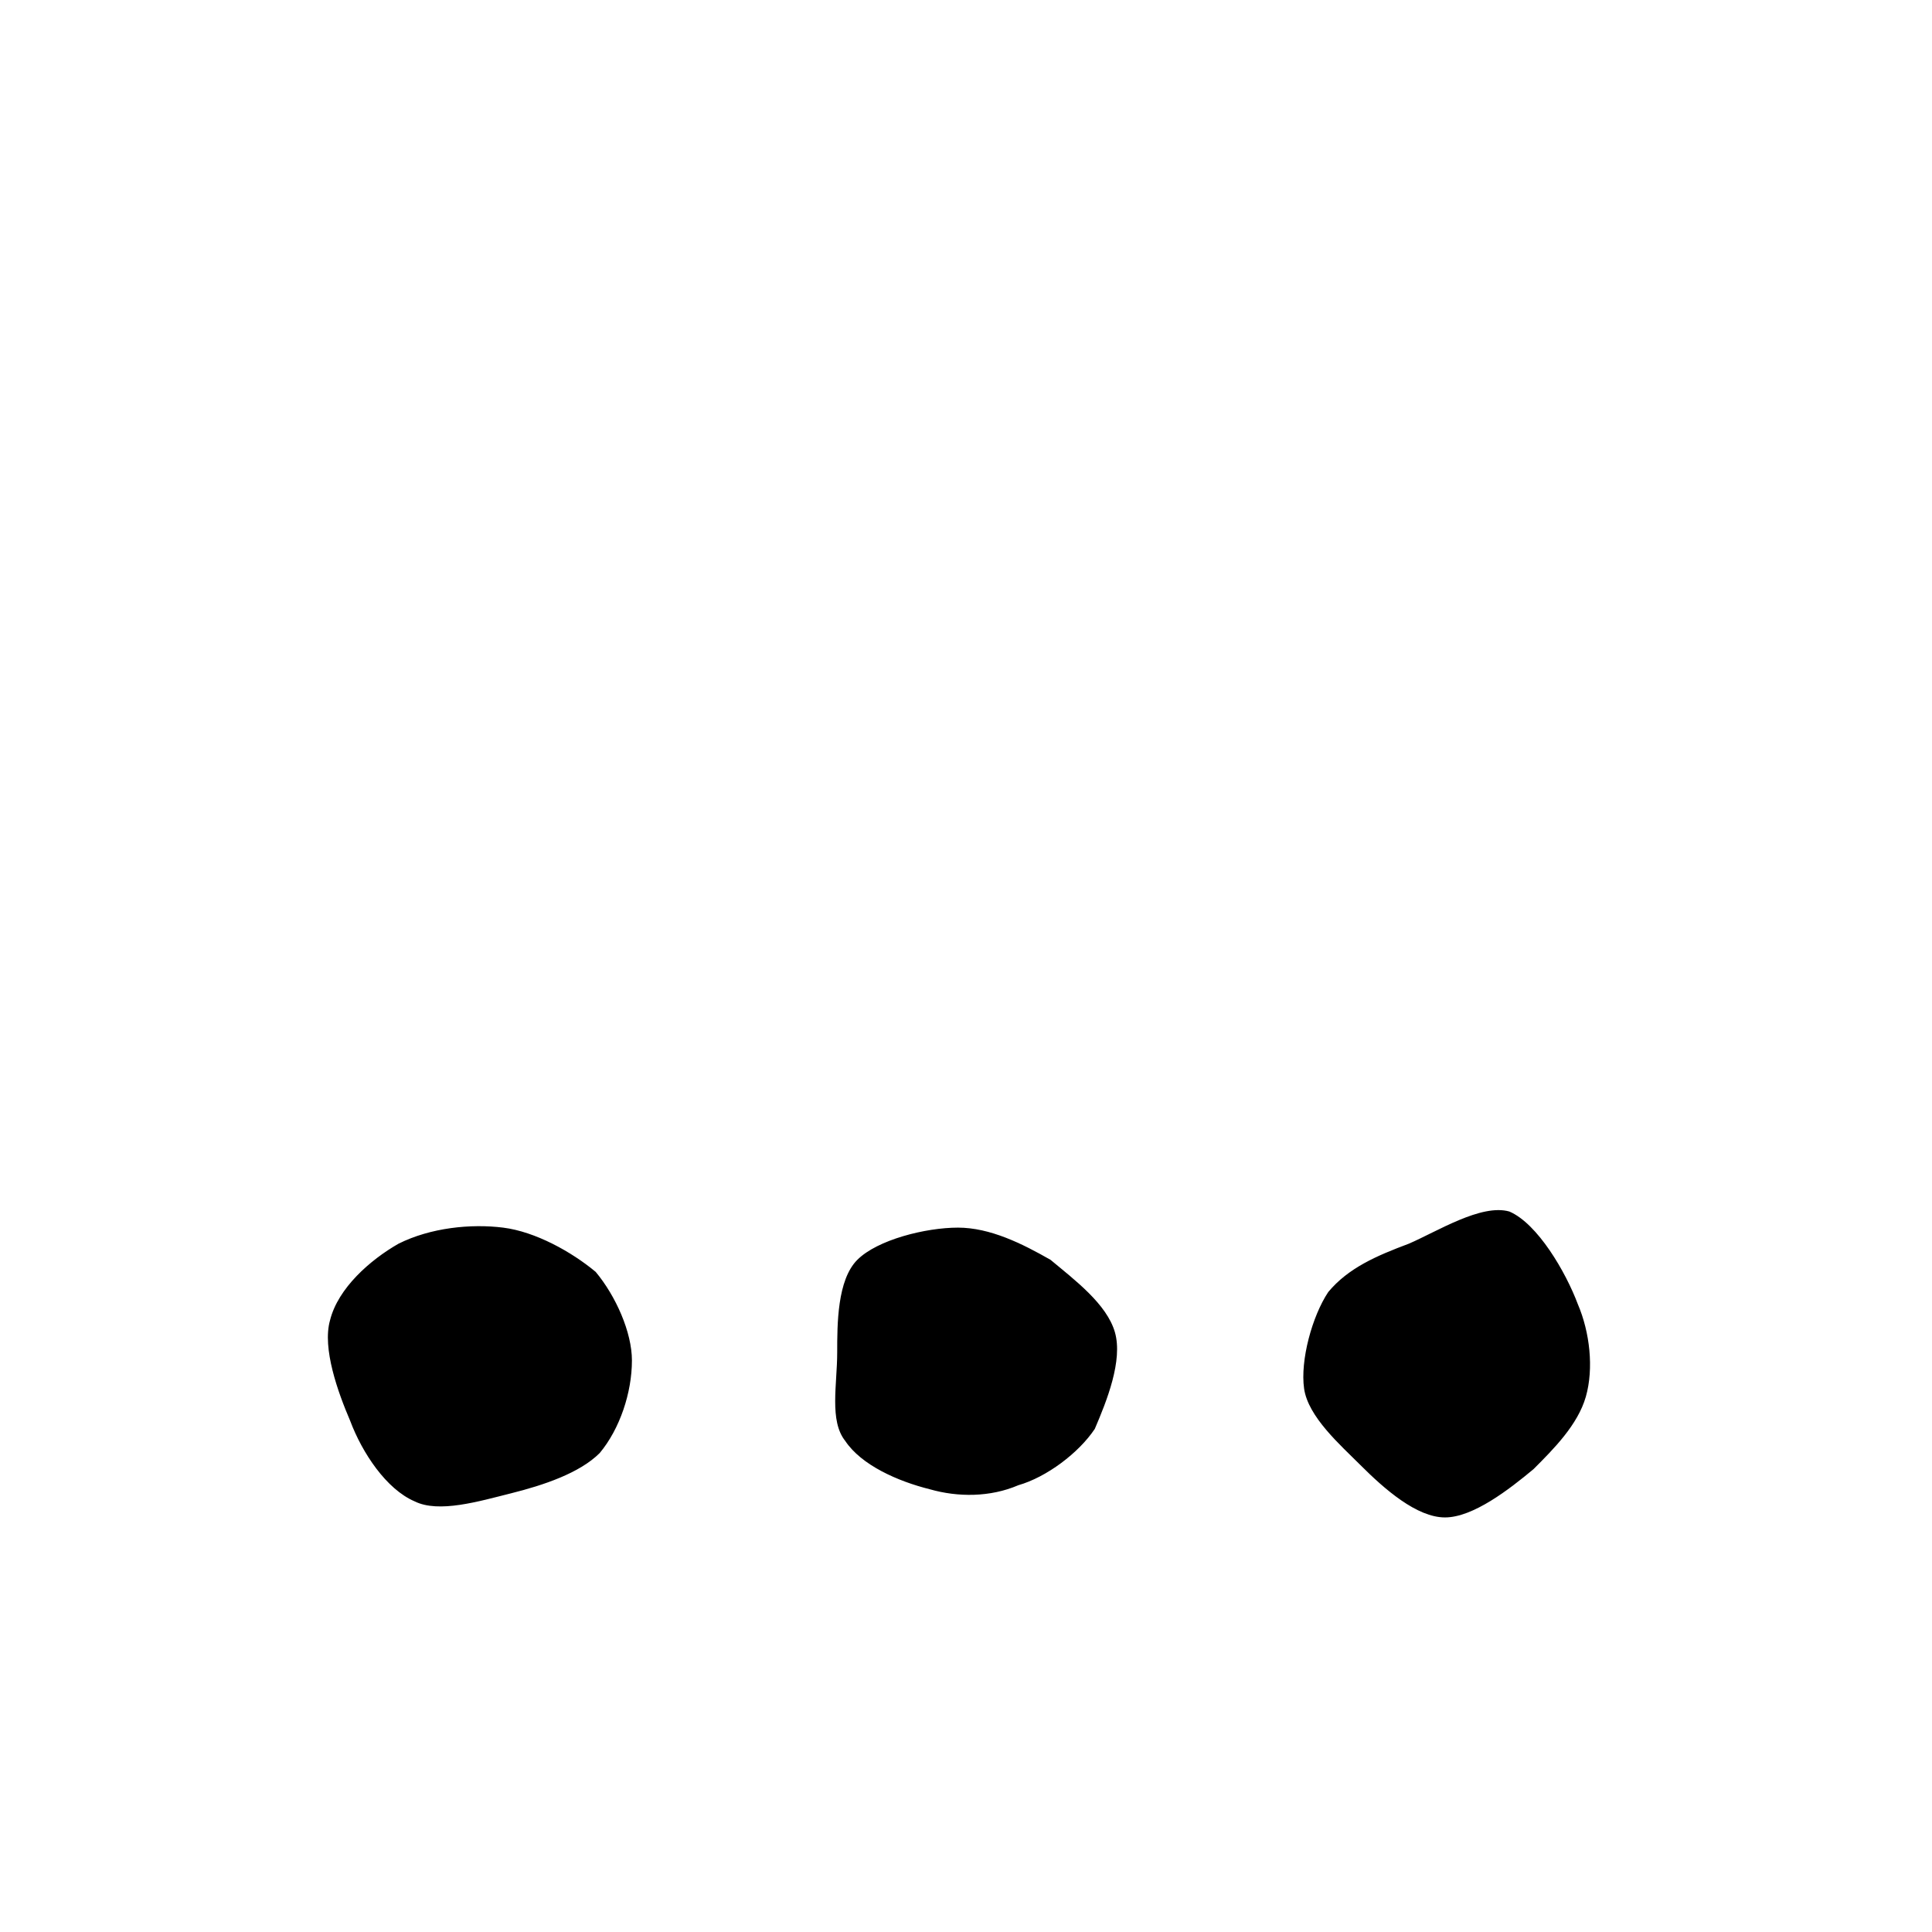
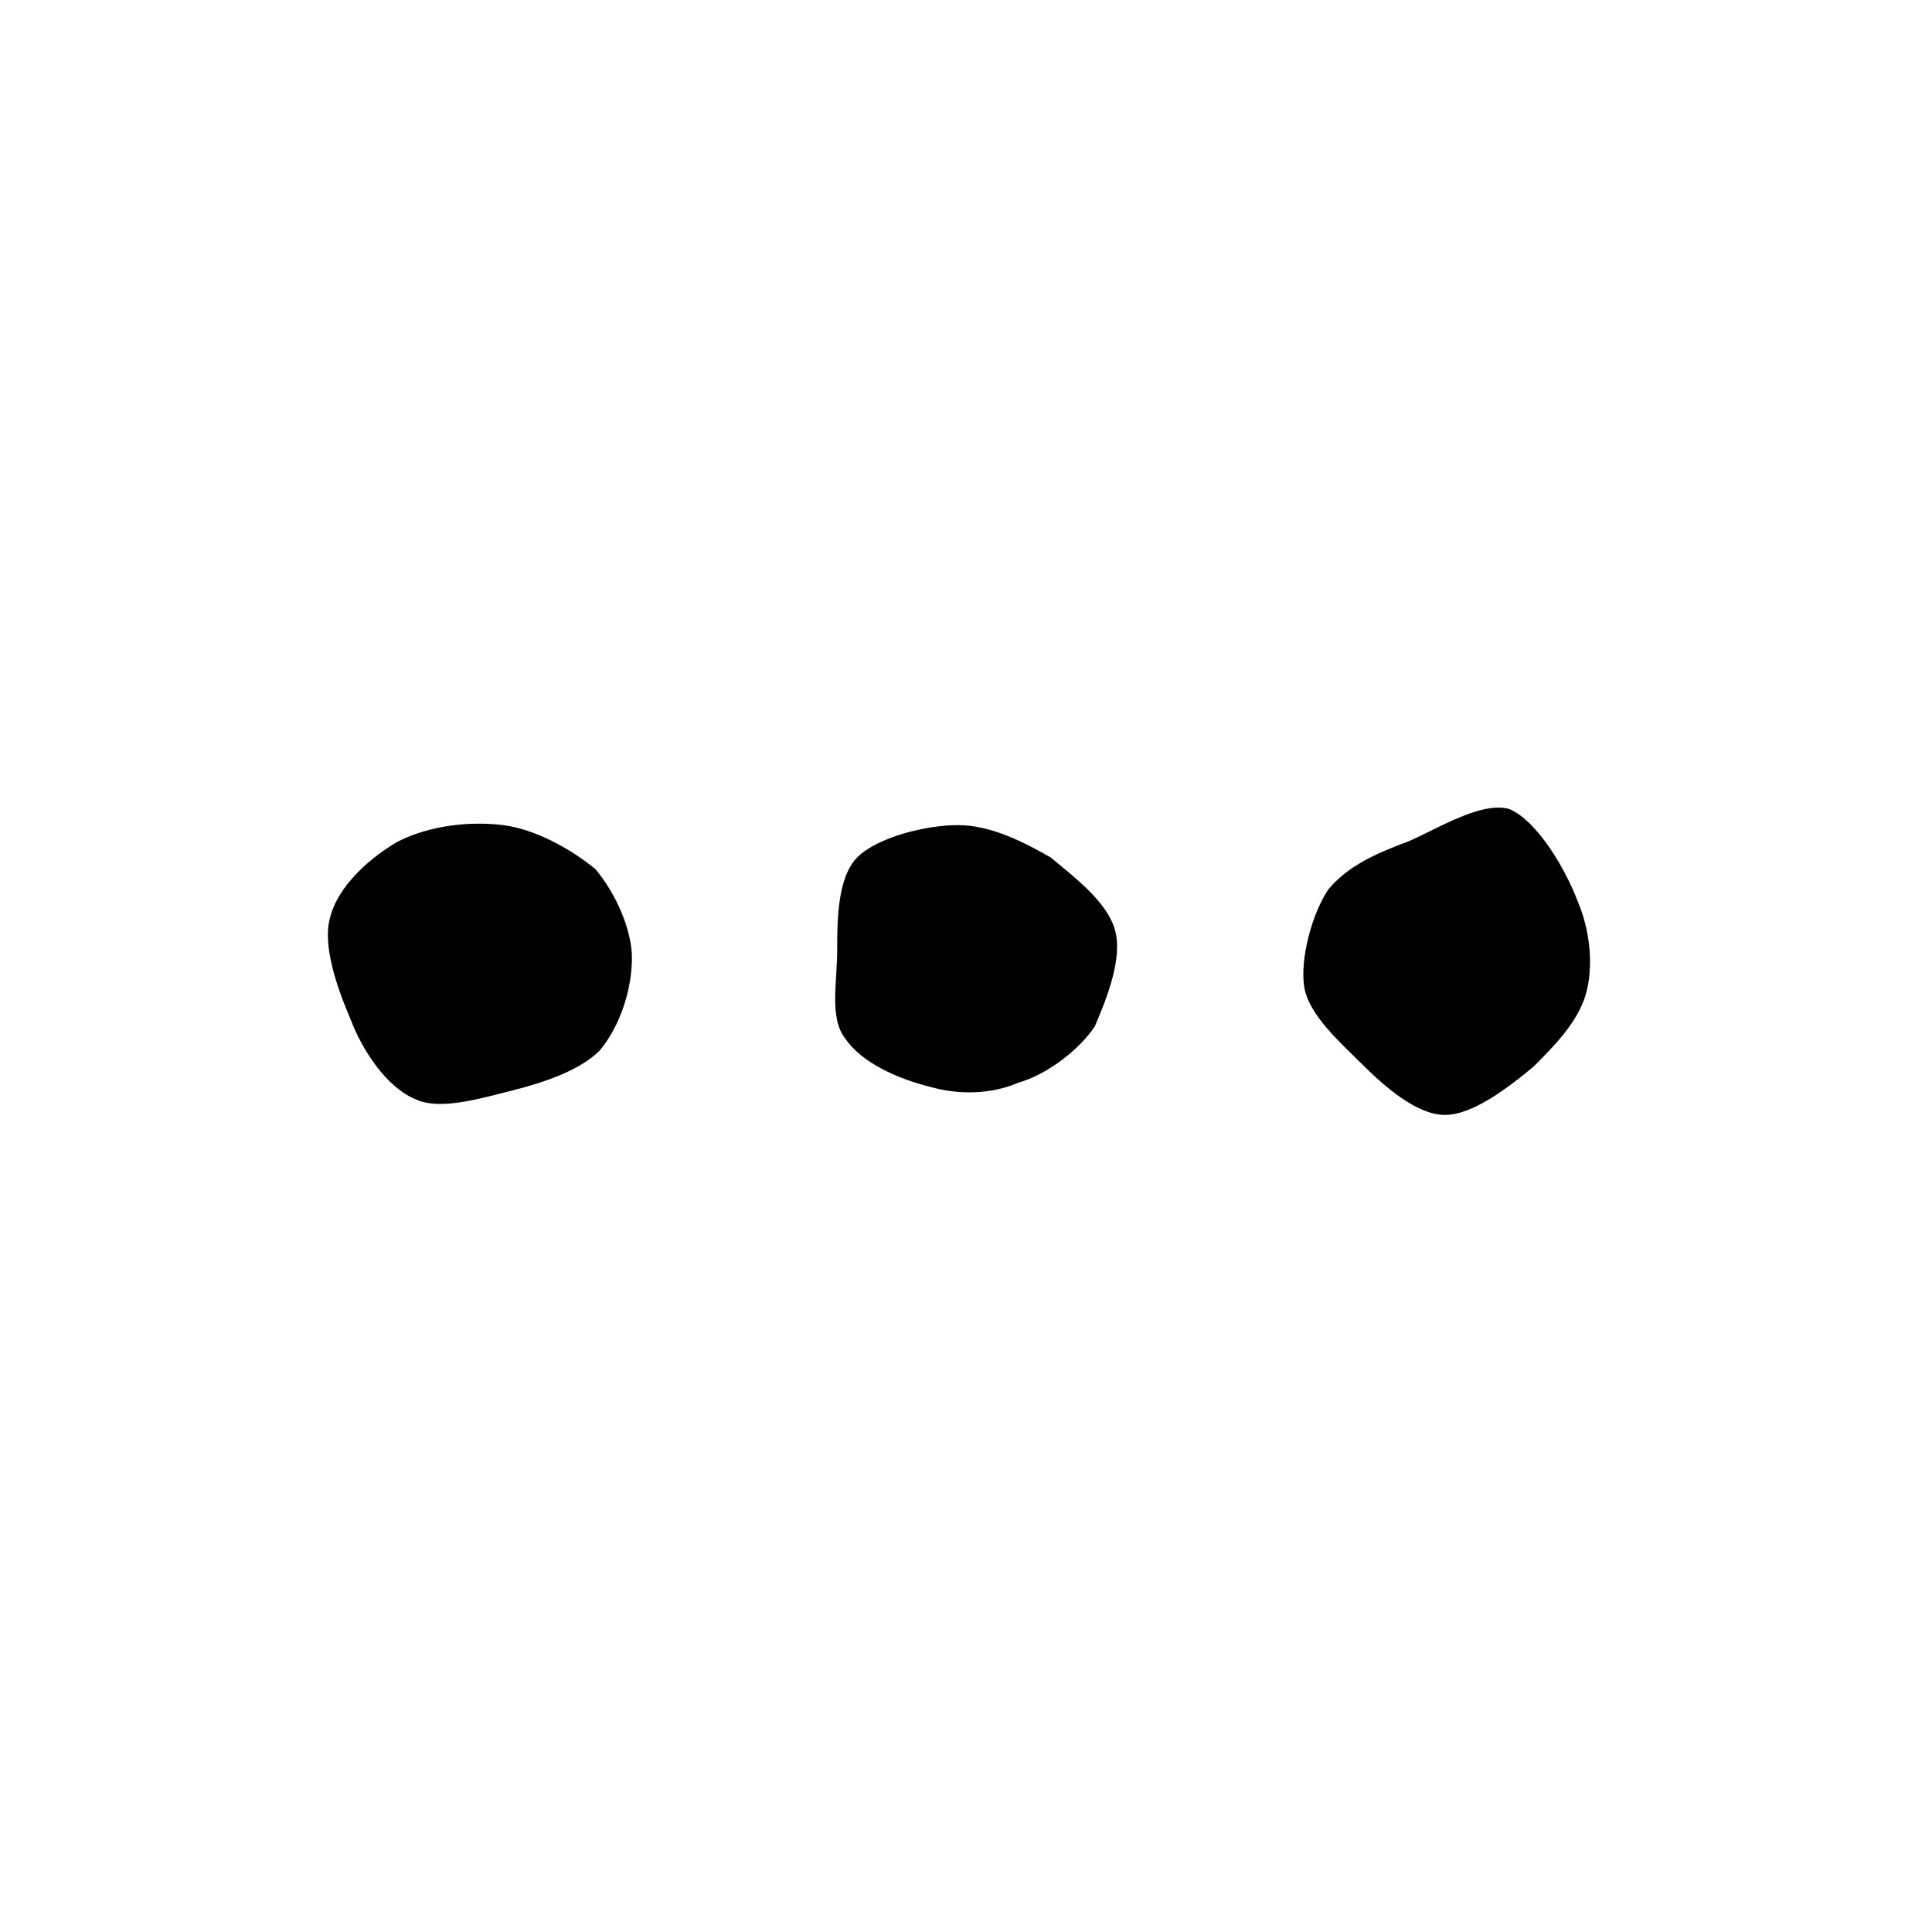
<svg xmlns="http://www.w3.org/2000/svg" viewBox="0 0 48 48">
-   <path fill="#000" d="M12.5 30.5C13.3 30.6 14.2 31.1 14.8 31.6C15.3 32.2 15.7 33.1 15.7 33.8C15.7 34.6 15.4 35.5 14.9 36.1C14.4 36.6 13.5 36.9 12.7 37.1C11.9 37.3 10.9 37.6 10.3 37.3C9.6 37 9 36.1 8.7 35.3C8.4 34.6 8 33.5 8.2 32.8C8.4 32 9.2 31.3 9.9 30.9C10.7 30.5 11.7 30.4 12.5 30.5ZM25.3 36.9C24.6 37.2 23.8 37.2 23.1 37C22.3 36.8 21.4 36.4 21 35.8C20.6 35.3 20.8 34.4 20.8 33.6C20.8 32.9 20.8 31.8 21.3 31.3C21.8 30.8 23 30.5 23.8 30.5C24.6 30.5 25.4 30.9 26.1 31.3C26.7 31.8 27.5 32.4 27.7 33.1C27.9 33.8 27.5 34.8 27.2 35.5C26.8 36.1 26 36.7 25.3 36.9ZM35 30.9C35.7 30.6 36.8 29.9 37.5 30.1C38.2 30.4 38.9 31.6 39.2 32.4C39.5 33.1 39.6 34 39.4 34.7C39.2 35.4 38.6 36 38.1 36.5C37.5 37 36.6 37.7 35.9 37.7C35.2 37.7 34.4 37 33.8 36.4C33.3 35.9 32.5 35.2 32.4 34.5C32.3 33.8 32.6 32.7 33 32.1C33.5 31.5 34.2 31.2 35 30.9Z" />
+   <path fill="#000" d="M12.5 20.5C13.3 20.6 14.2 21.1 14.8 21.6C15.3 22.2 15.7 23.1 15.7 23.8C15.7 24.6 15.4 25.5 14.9 26.1C14.4 26.6 13.5 26.9 12.7 27.1C11.9 27.3 10.9 27.6 10.3 27.3C9.6 27 9 26.1 8.7 25.3C8.4 24.6 8 23.5 8.2 22.8C8.4 22 9.2 21.3 9.9 20.9C10.7 20.5 11.7 20.4 12.5 20.5ZM25.3 26.9C24.6 27.2 23.8 27.2 23.1 27C22.3 26.8 21.4 26.4 21 25.8C20.6 25.3 20.8 24.4 20.8 23.6C20.8 22.9 20.8 21.8 21.3 21.3C21.8 20.8 23 20.5 23.8 20.5C24.6 20.5 25.4 20.9 26.1 21.3C26.7 21.8 27.5 22.4 27.7 23.1C27.9 23.8 27.5 24.8 27.2 25.5C26.8 26.1 26 26.7 25.3 26.9ZM35 20.9C35.7 20.6 36.8 19.9 37.5 20.1C38.2 20.4 38.9 21.6 39.2 22.4C39.5 23.1 39.6 24 39.4 24.7C39.2 25.4 38.6 26 38.1 26.5C37.5 27 36.6 27.7 35.9 27.7C35.2 27.7 34.4 27 33.8 26.4C33.3 25.9 32.5 25.2 32.4 24.5C32.3 23.8 32.6 22.7 33 22.1C33.5 21.5 34.2 21.2 35 20.9Z" />
</svg>
